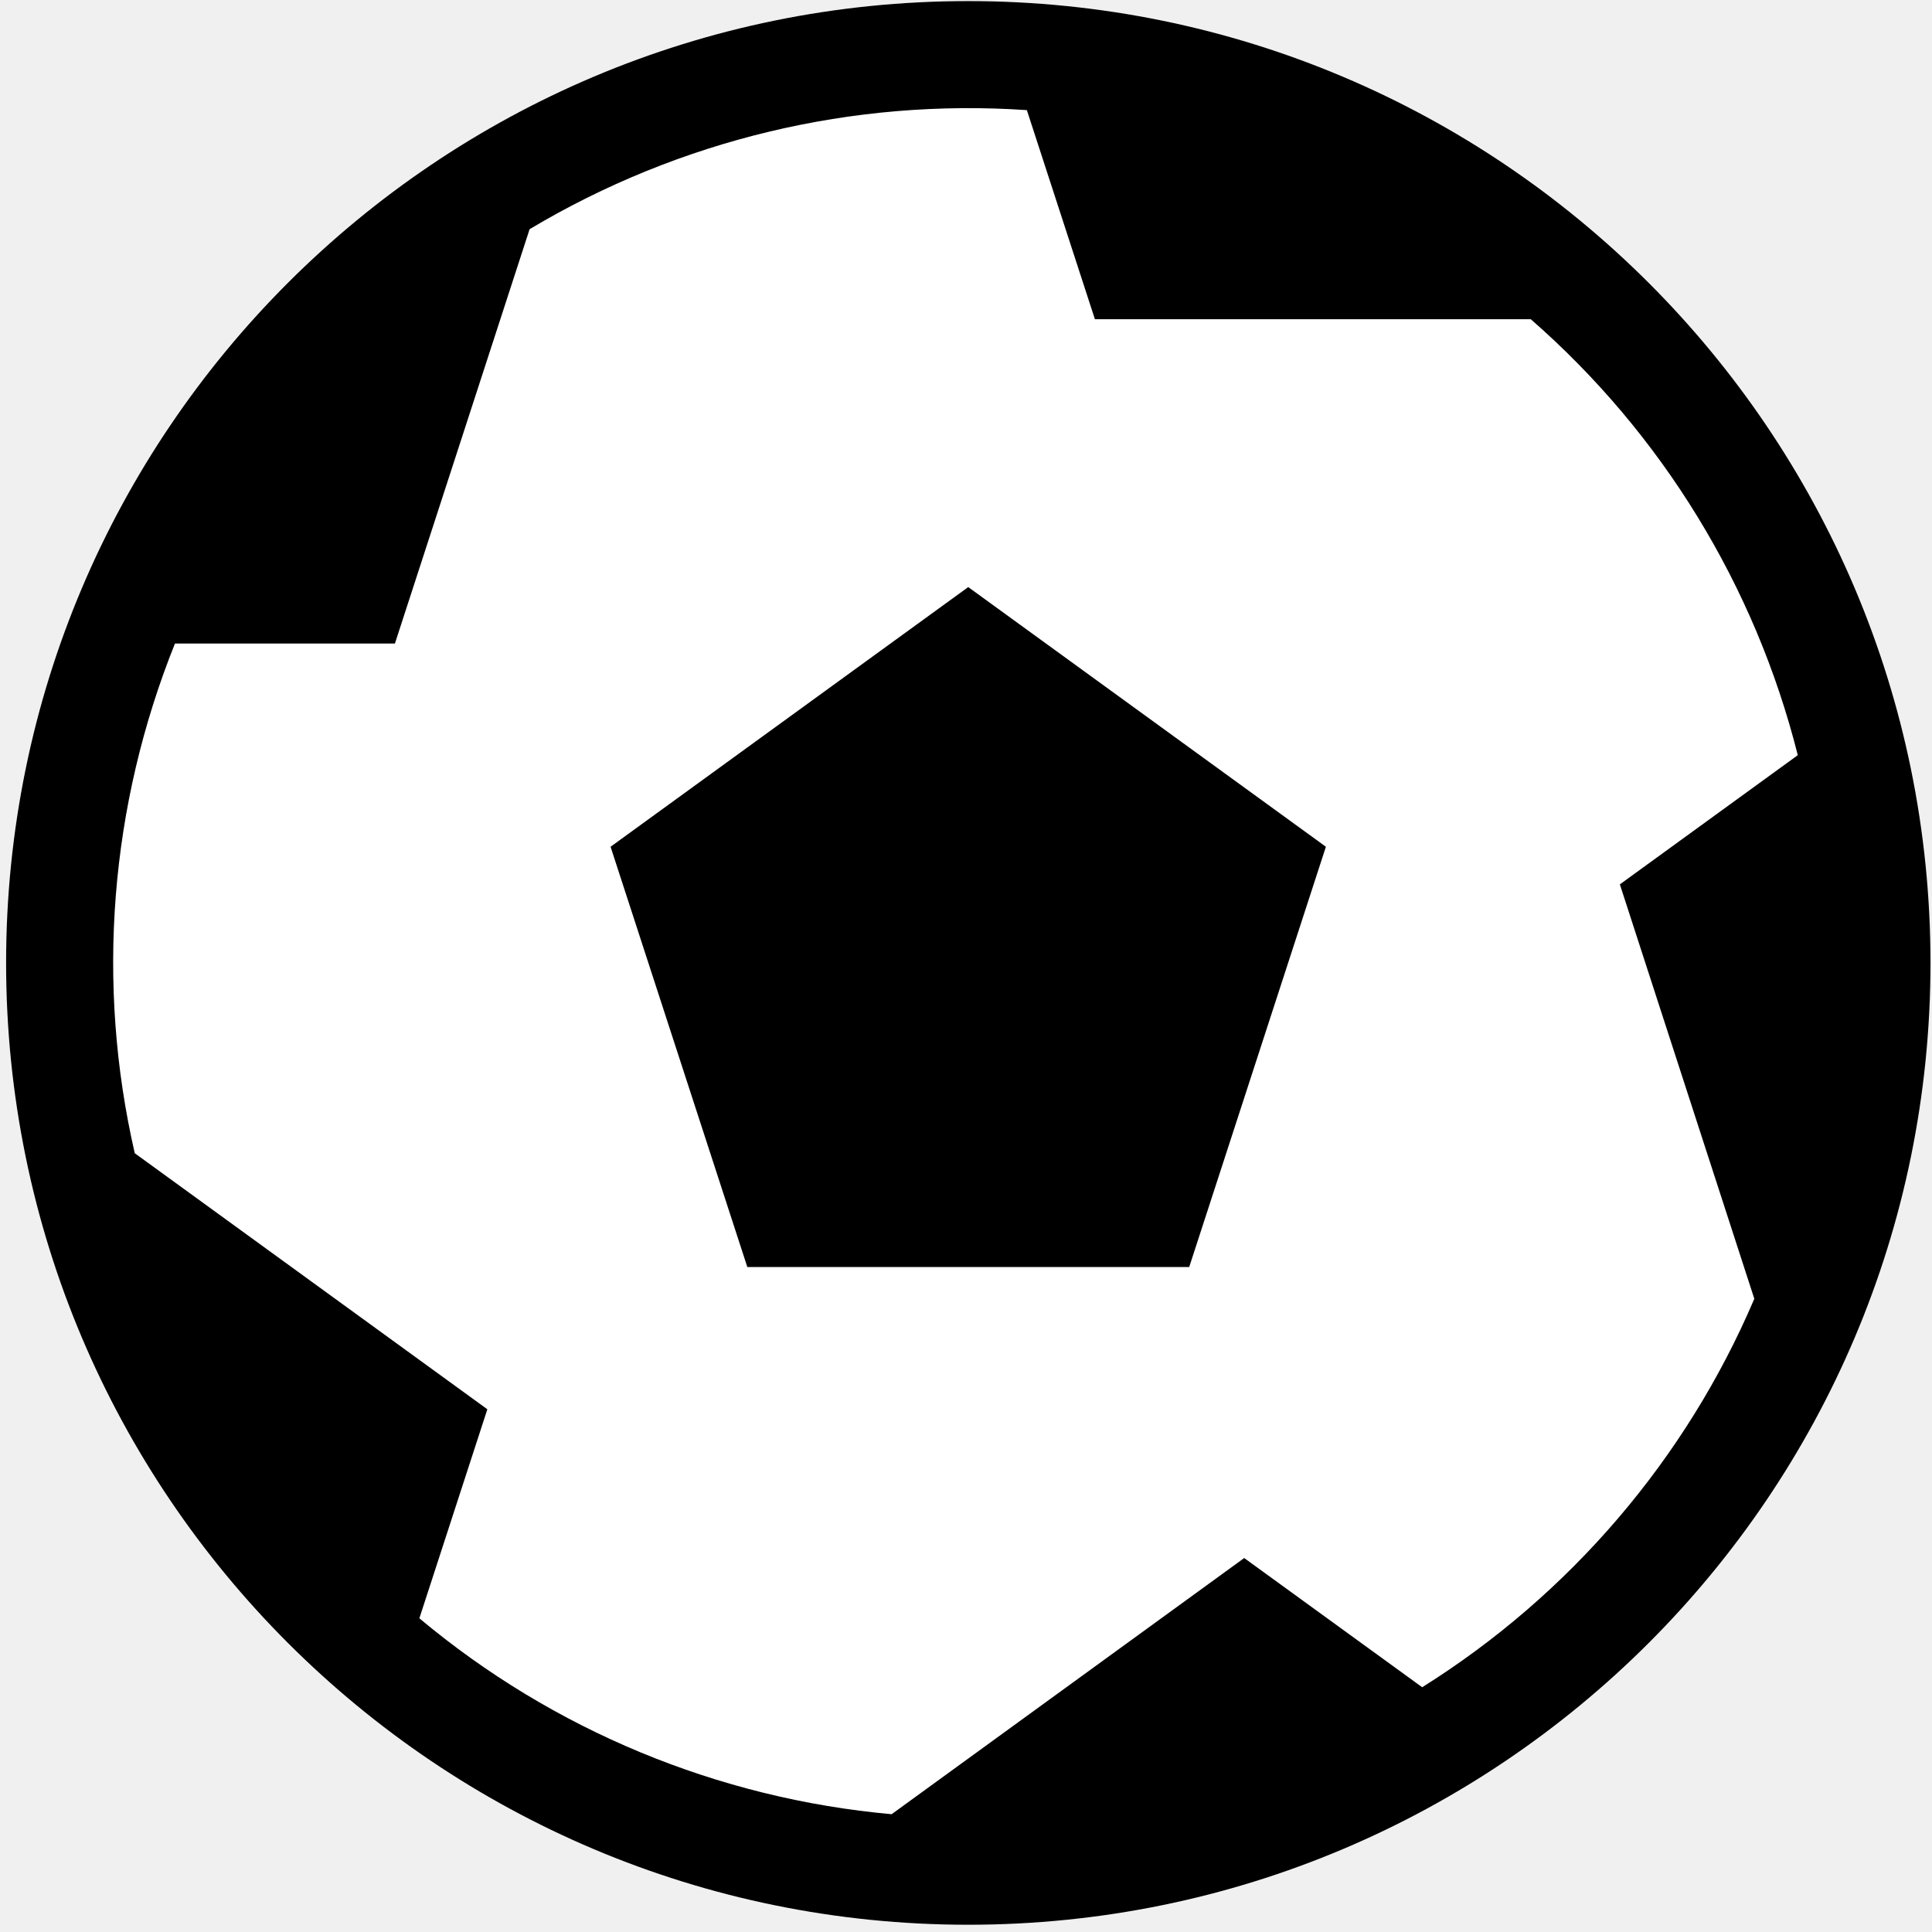
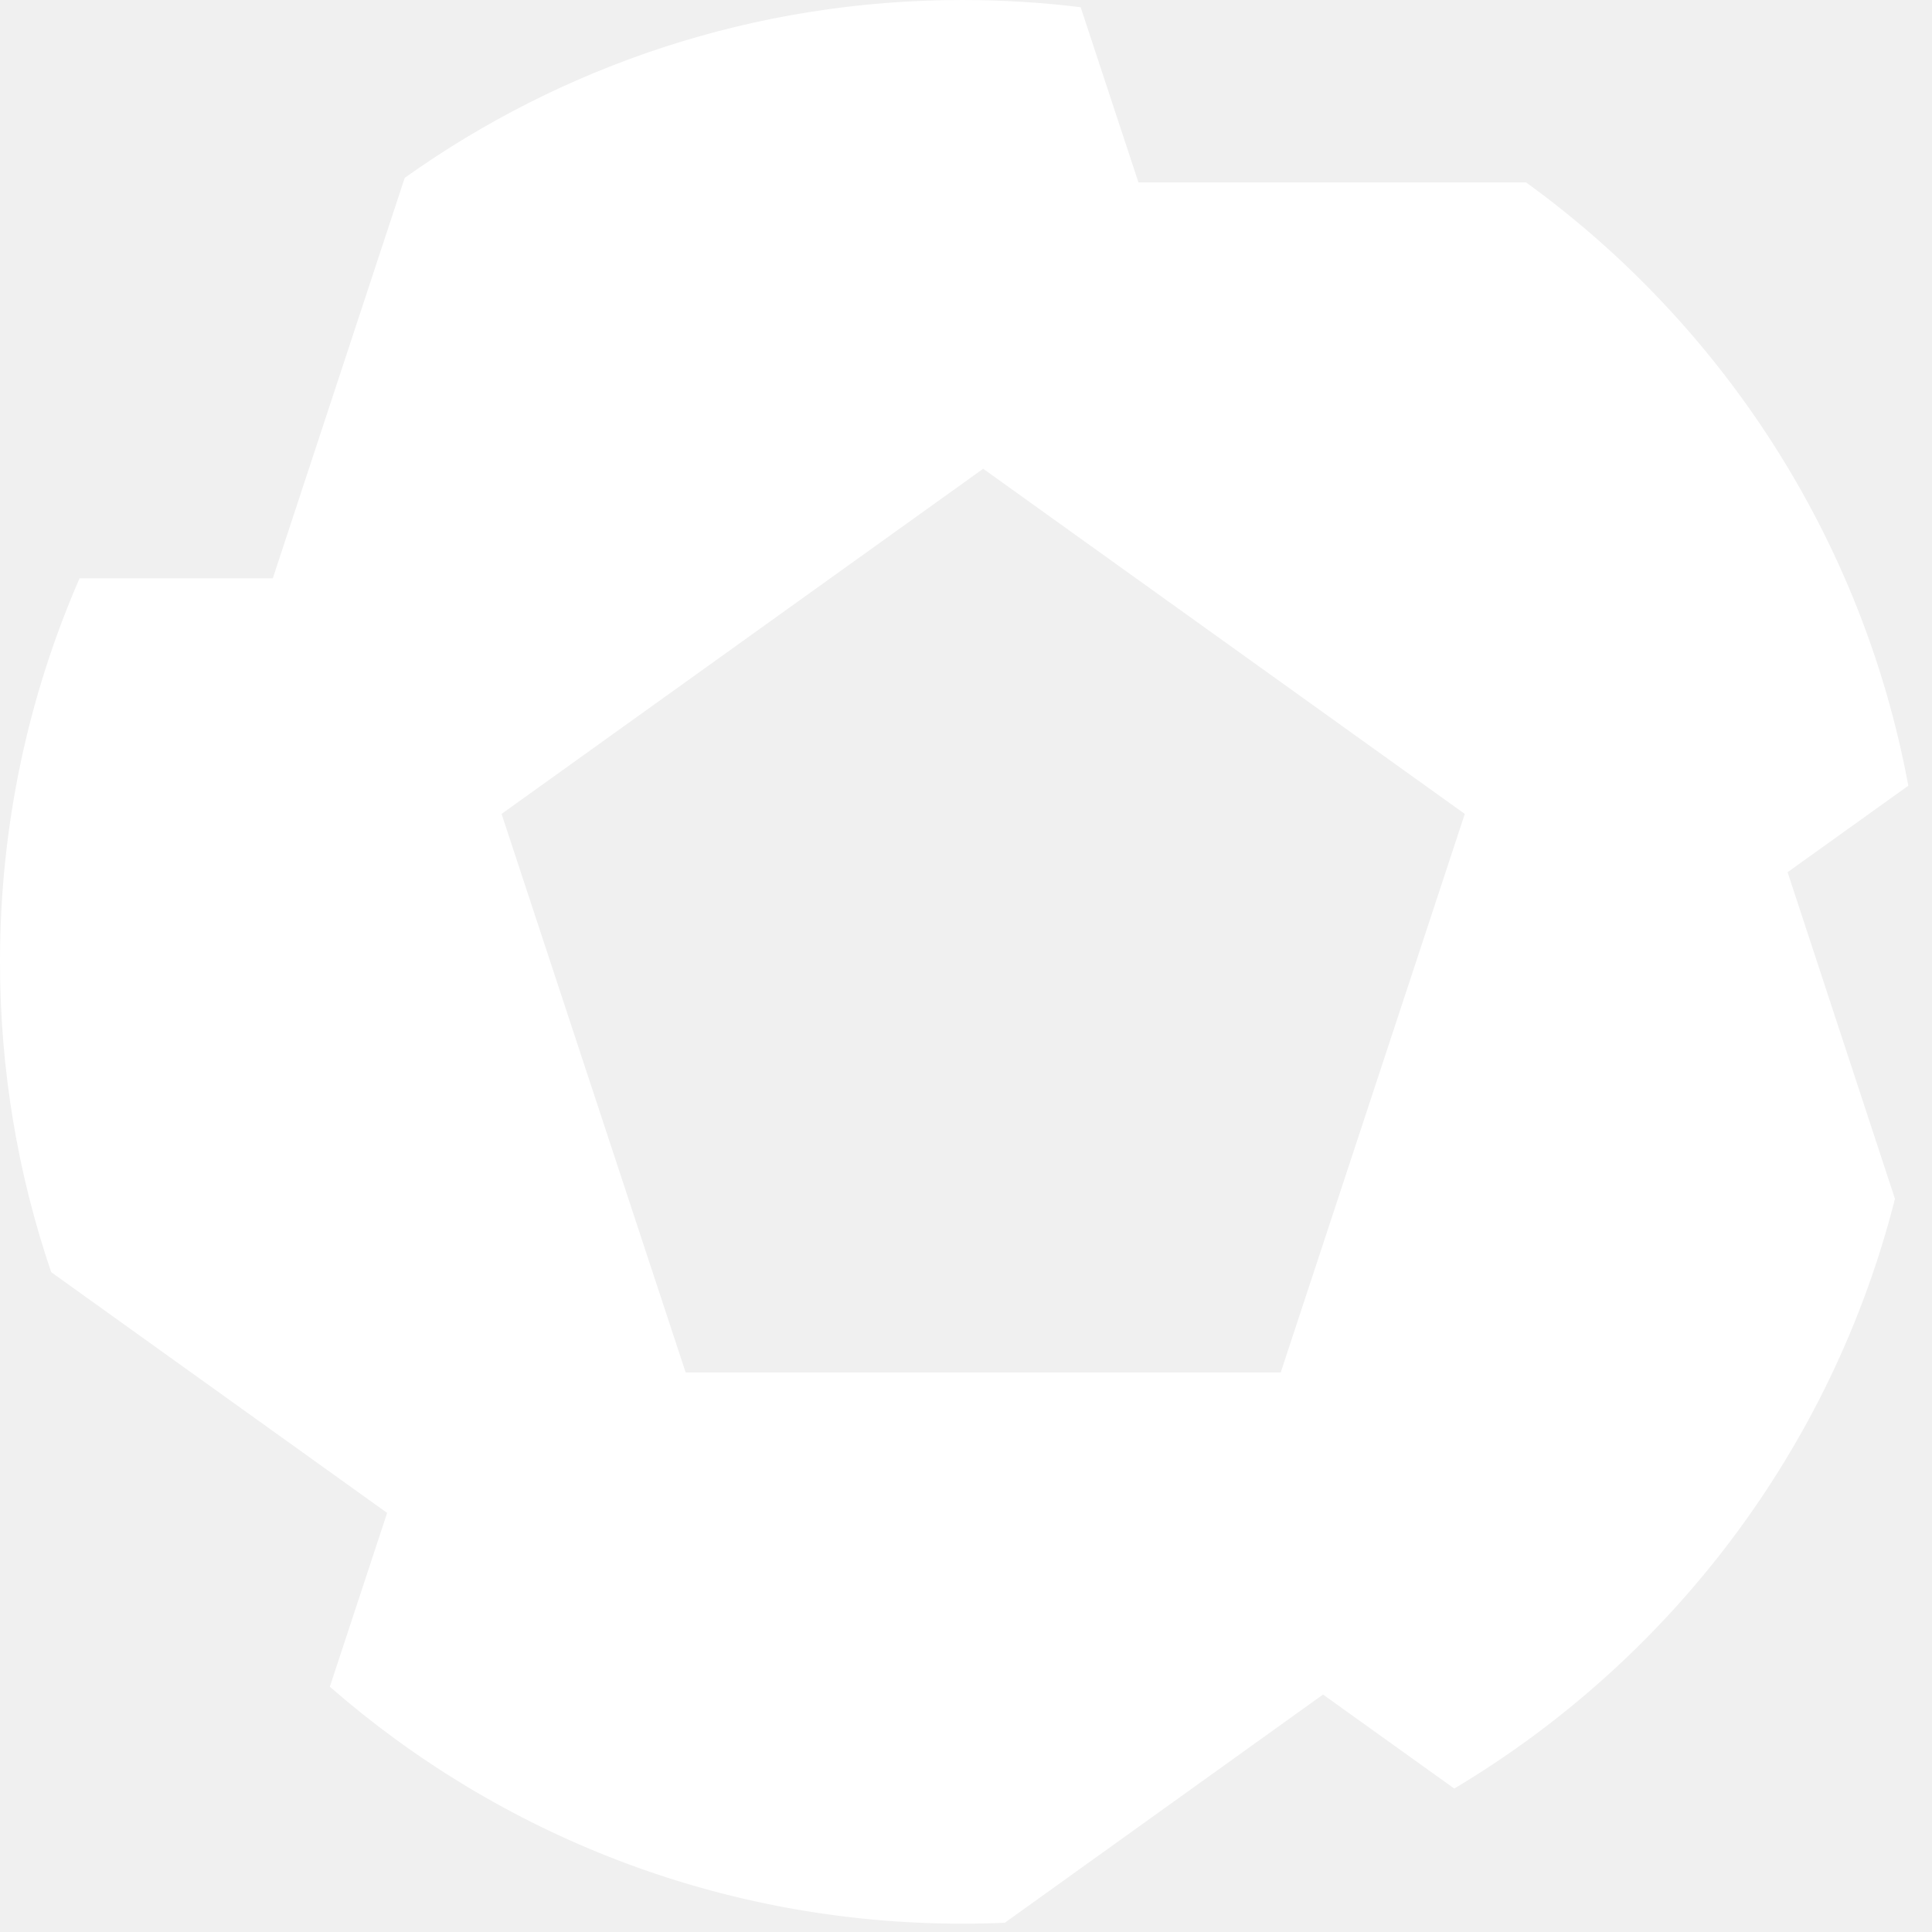
- <svg xmlns="http://www.w3.org/2000/svg" width="32px" height="32px" viewBox="0 0 32 32" version="1.1">
+ <svg xmlns="http://www.w3.org/2000/svg" width="64px" height="64px" viewBox="0 0 64 64" version="1.1">
  <defs />
  <g id="Page-1" stroke="none" stroke-width="1" fill="none" fill-rule="evenodd">
-     <g id="spotters">
-       <g>
-         <path d="M31.975,15.948 C31.975,24.747 24.84,31.88 16.037,31.88 C7.239,31.88 0.101,24.747 0.101,15.948 C0.101,7.151 7.238,0.018 16.037,0.018 C24.839,0.018 31.975,7.151 31.975,15.948 L31.975,15.948 Z" id="Path" fill="#FFFFFF" fill-rule="evenodd" />
-         <polygon id="Shape" fill="#000000" fill-rule="nonzero" points="16.037 9.724 10.113 14.025 12.378 20.986 19.697 20.986 21.961 14.025" />
-         <path d="M31.975,15.948 C31.975,24.747 24.84,31.88 16.037,31.88 C7.239,31.88 0.101,24.747 0.101,15.948 C0.101,7.151 7.238,0.018 16.037,0.018 C24.839,0.018 31.975,7.151 31.975,15.948 L31.975,15.948 Z M2.232,19.101 L8.072,23.342 L6.946,26.804 C9.16,28.658 11.893,29.79 14.768,30.049 L20.608,25.806 L23.556,27.946 C26.001,26.413 27.925,24.167 29.057,21.512 L26.83,14.648 L29.777,12.508 C29.072,9.708 27.529,7.186 25.354,5.287 L18.135,5.287 L17.008,1.824 C14.128,1.627 11.253,2.315 8.772,3.796 L6.541,10.659 L2.898,10.659 C1.821,13.339 1.585,16.285 2.232,19.101 Z" id="Shape" fill="#000000" fill-rule="nonzero" />
+     <g id="spotters" fill-rule="nonzero" fill="#FFFFFF">
+       <g id="spotters-white">
+         <path d="M62.773,39.713 C60.673,47.994 55.33,54.983 48.174,59.248 L43.827,56.134 L33.286,63.693 C32.817,63.714 32.346,63.724 31.872,63.724 C23.855,63.724 16.528,60.763 10.926,55.875 L12.824,50.117 L1.696,42.142 C0.597,38.916 1.44328993e-15,35.458 1.44328993e-15,31.861 C1.44328993e-15,27.345 0.94,23.049 2.636,19.157 L9.037,19.157 L13.407,5.891 C18.617,2.182 24.99,5.44009282e-15 31.872,5.44009282e-15 C33.201,6.62014275e-05 34.512,0.081 35.798,0.239 L37.712,6.041 L50.551,6.041 C57.047,10.745 61.699,17.837 63.215,26.028 L59.216,28.893 L62.773,39.713 Z M32.569,15.528 L16.615,26.962 L22.714,45.466 L42.425,45.466 L48.523,26.962 L32.569,15.528 Z" id="Shape" />
      </g>
    </g>
  </g>
</svg>
